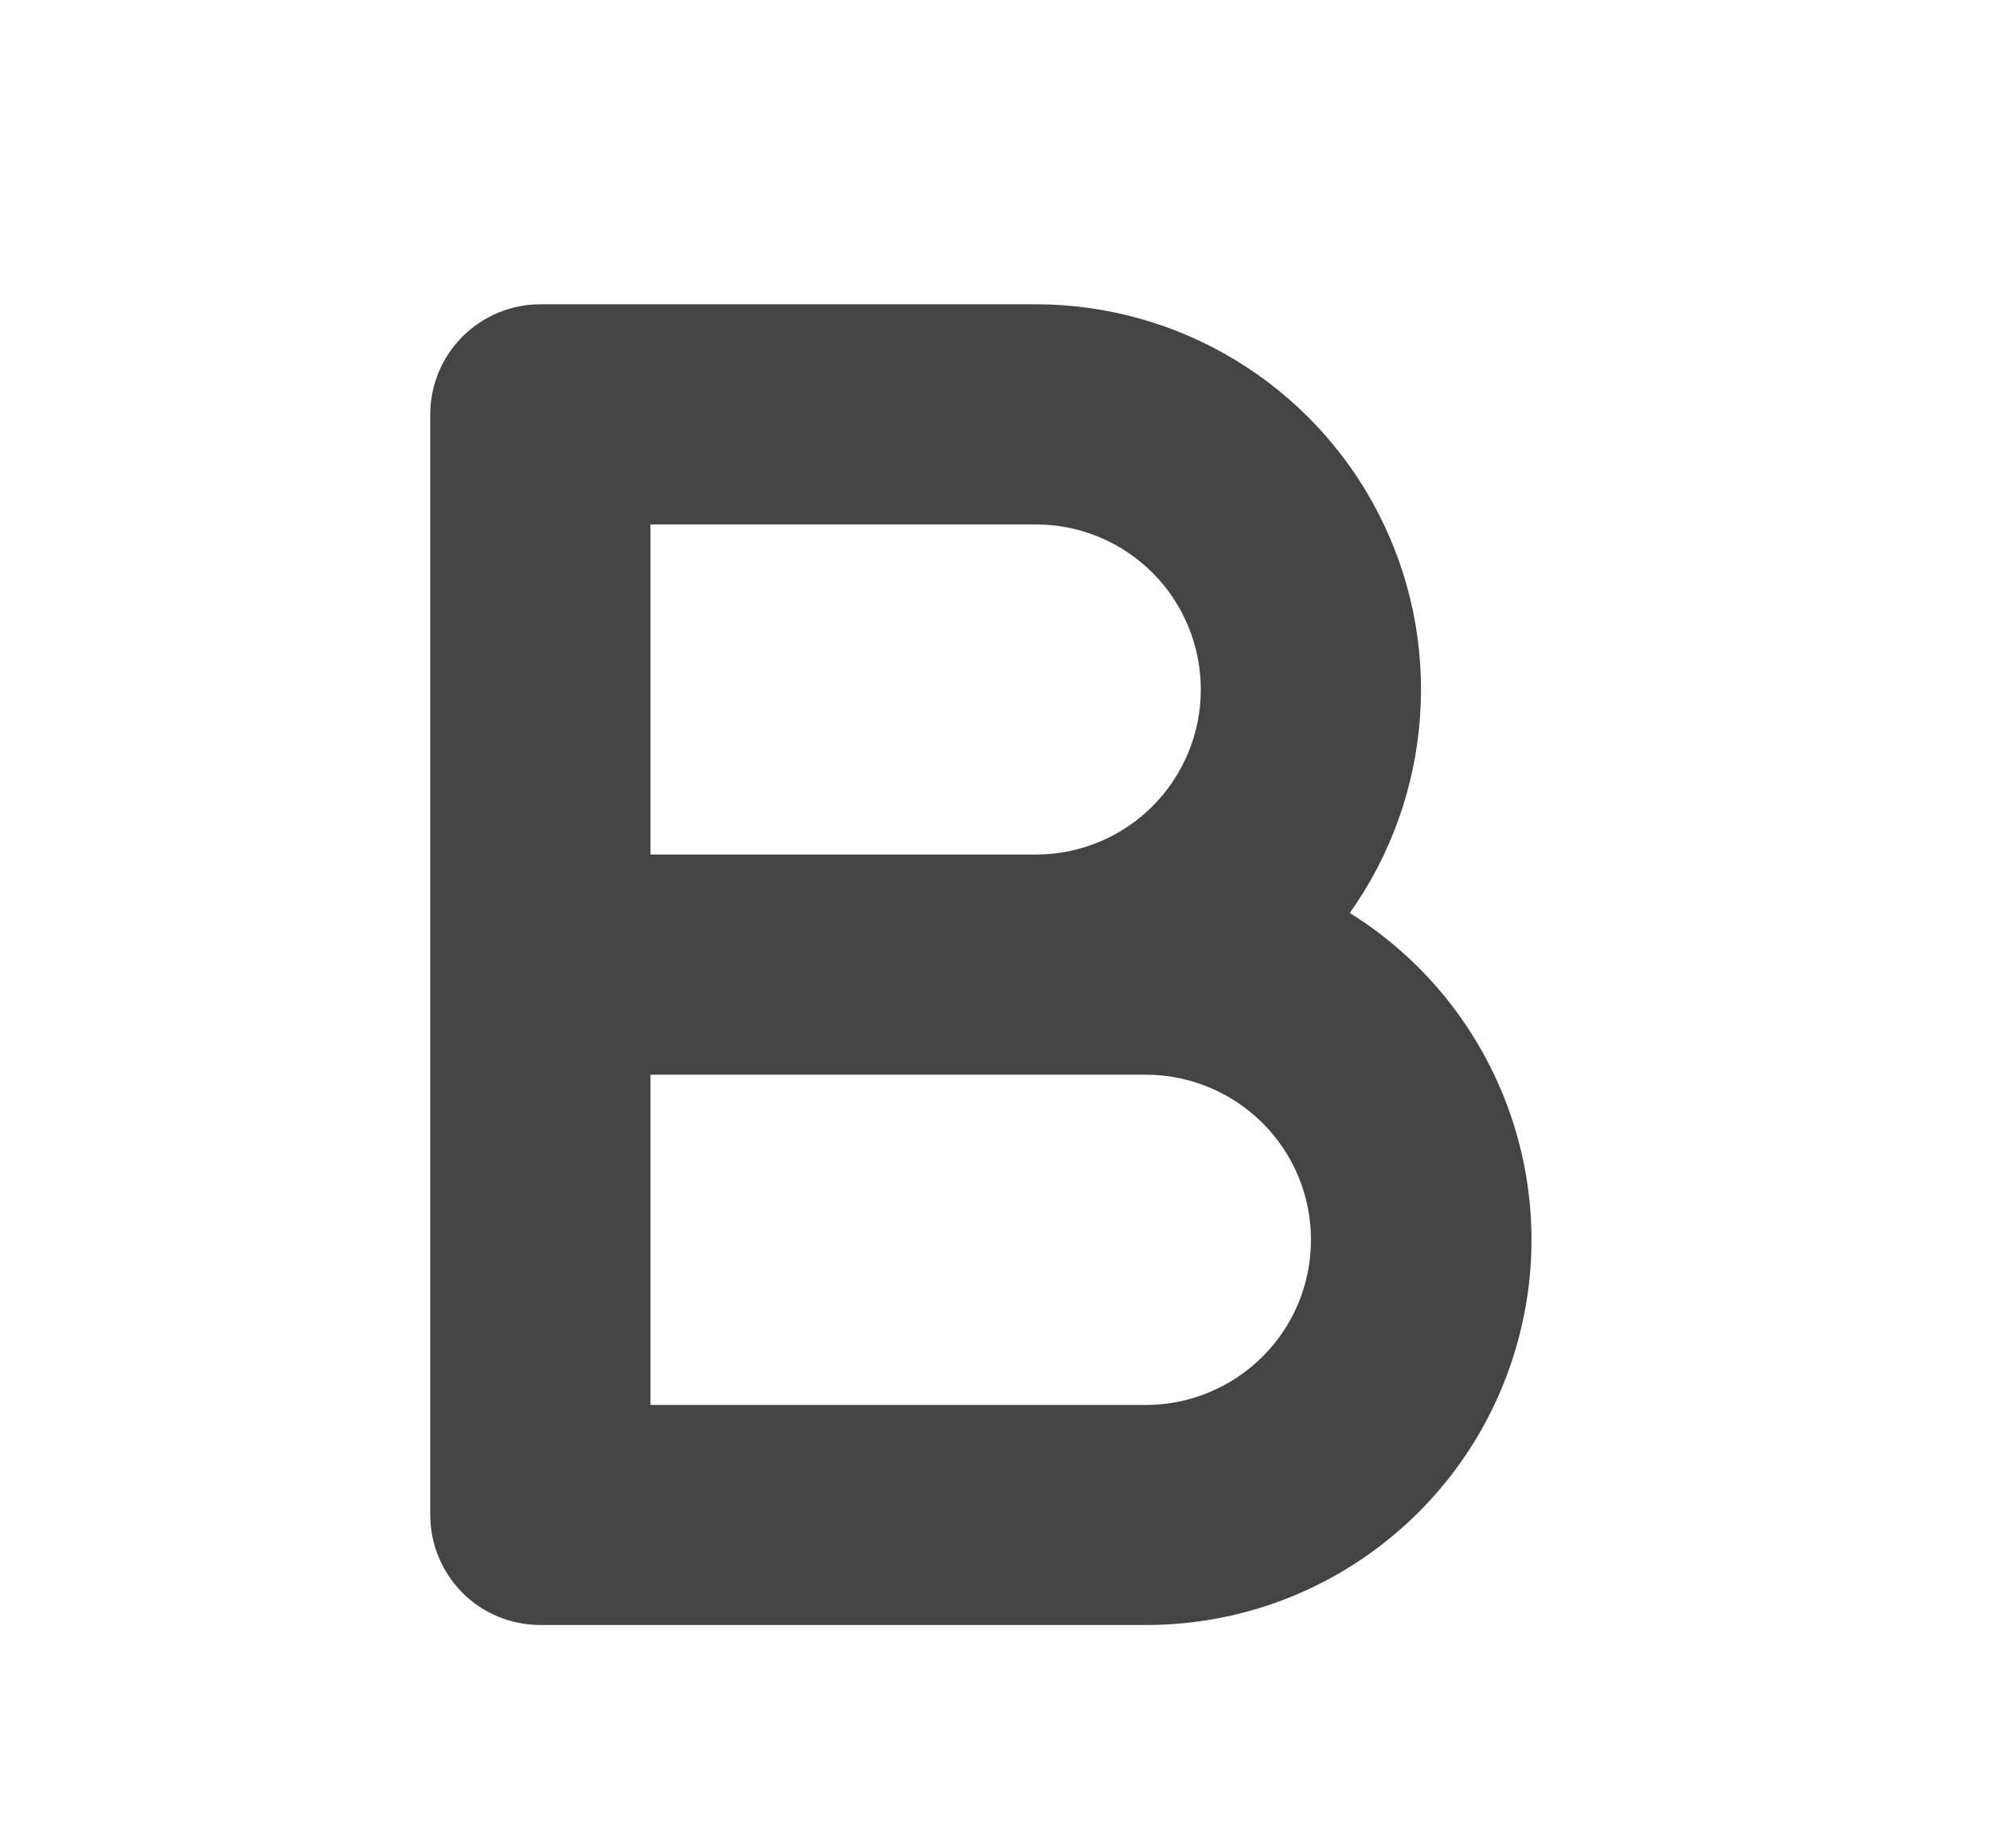
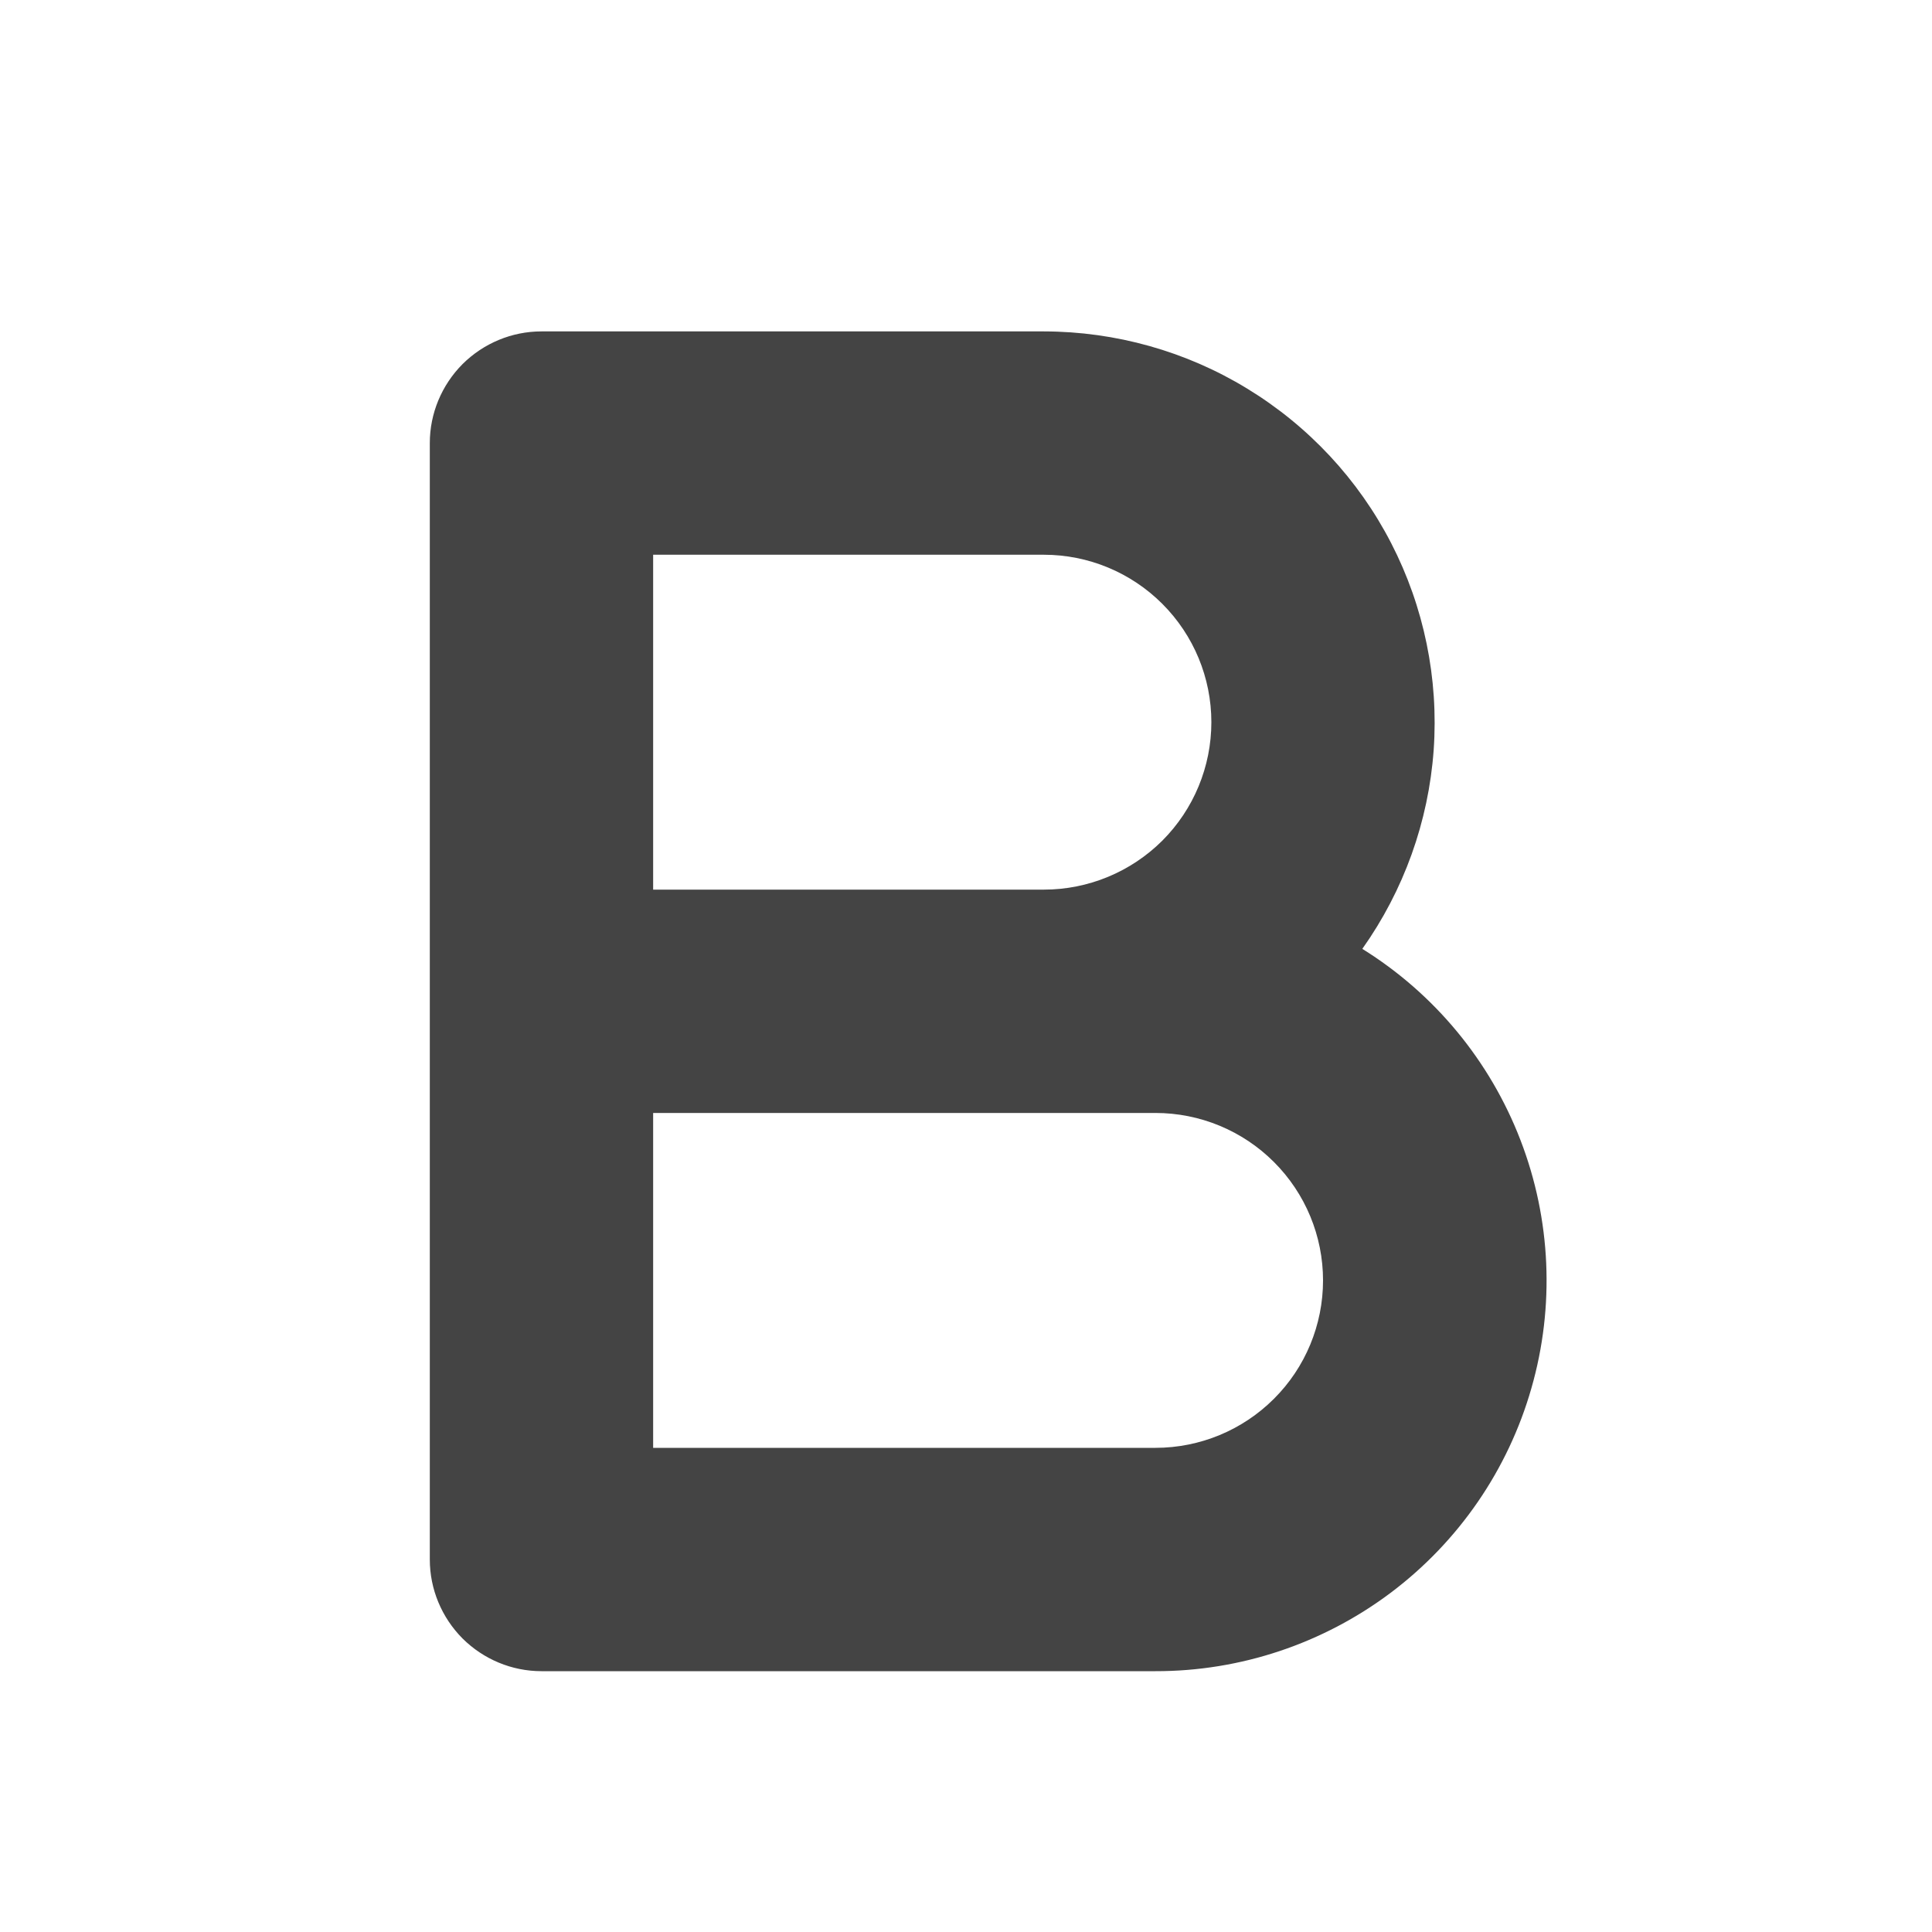
- <svg xmlns="http://www.w3.org/2000/svg" width="14" height="13" viewBox="0 0 14 13" fill="none">
-   <path d="M3.802 2.141H7.287C7.784 2.141 8.272 2.278 8.697 2.537C9.122 2.796 9.468 3.167 9.696 3.61C9.924 4.052 10.026 4.548 9.99 5.045C9.955 5.541 9.784 6.018 9.496 6.424C9.996 6.735 10.381 7.201 10.593 7.751C10.805 8.3 10.832 8.904 10.669 9.47C10.507 10.037 10.165 10.535 9.694 10.889C9.224 11.244 8.65 11.435 8.061 11.434H3.802C3.596 11.434 3.399 11.353 3.254 11.208C3.109 11.062 3.027 10.866 3.027 10.66V2.916C3.027 2.71 3.109 2.513 3.254 2.368C3.399 2.223 3.596 2.141 3.802 2.141ZM4.576 7.562V9.886H8.061C8.369 9.886 8.665 9.763 8.883 9.545C9.101 9.328 9.223 9.032 9.223 8.724C9.223 8.416 9.101 8.12 8.883 7.903C8.665 7.685 8.369 7.562 8.061 7.562H4.576ZM7.287 6.013C7.595 6.013 7.89 5.891 8.108 5.673C8.326 5.455 8.448 5.16 8.448 4.852C8.448 4.544 8.326 4.248 8.108 4.03C7.89 3.812 7.595 3.69 7.287 3.69H4.576V6.013H7.287Z" fill="#444444" />
+ <svg xmlns="http://www.w3.org/2000/svg" width="15" height="15" viewBox="0 0 15 15" fill="none">
+   <path d="M4.204 2.573H8.105C8.662 2.574 9.208 2.727 9.683 3.017C10.159 3.307 10.546 3.722 10.801 4.217C11.056 4.712 11.17 5.268 11.131 5.823C11.091 6.379 10.899 6.913 10.577 7.367C11.137 7.715 11.568 8.236 11.805 8.852C12.042 9.467 12.072 10.143 11.89 10.777C11.709 11.411 11.326 11.968 10.799 12.365C10.272 12.761 9.631 12.976 8.971 12.975H4.204C3.974 12.975 3.754 12.883 3.591 12.721C3.429 12.558 3.337 12.338 3.337 12.108V3.44C3.337 3.21 3.429 2.99 3.591 2.827C3.754 2.665 3.974 2.573 4.204 2.573ZM5.071 8.641V11.241H8.971C9.316 11.241 9.647 11.104 9.891 10.86C10.135 10.617 10.272 10.286 10.272 9.941C10.272 9.596 10.135 9.266 9.891 9.022C9.647 8.778 9.316 8.641 8.971 8.641H5.071ZM8.105 6.907C8.449 6.907 8.78 6.77 9.024 6.527C9.268 6.283 9.405 5.952 9.405 5.607C9.405 5.262 9.268 4.932 9.024 4.688C8.78 4.444 8.449 4.307 8.105 4.307H5.071V6.907H8.105Z" fill="#444444" />
</svg>
